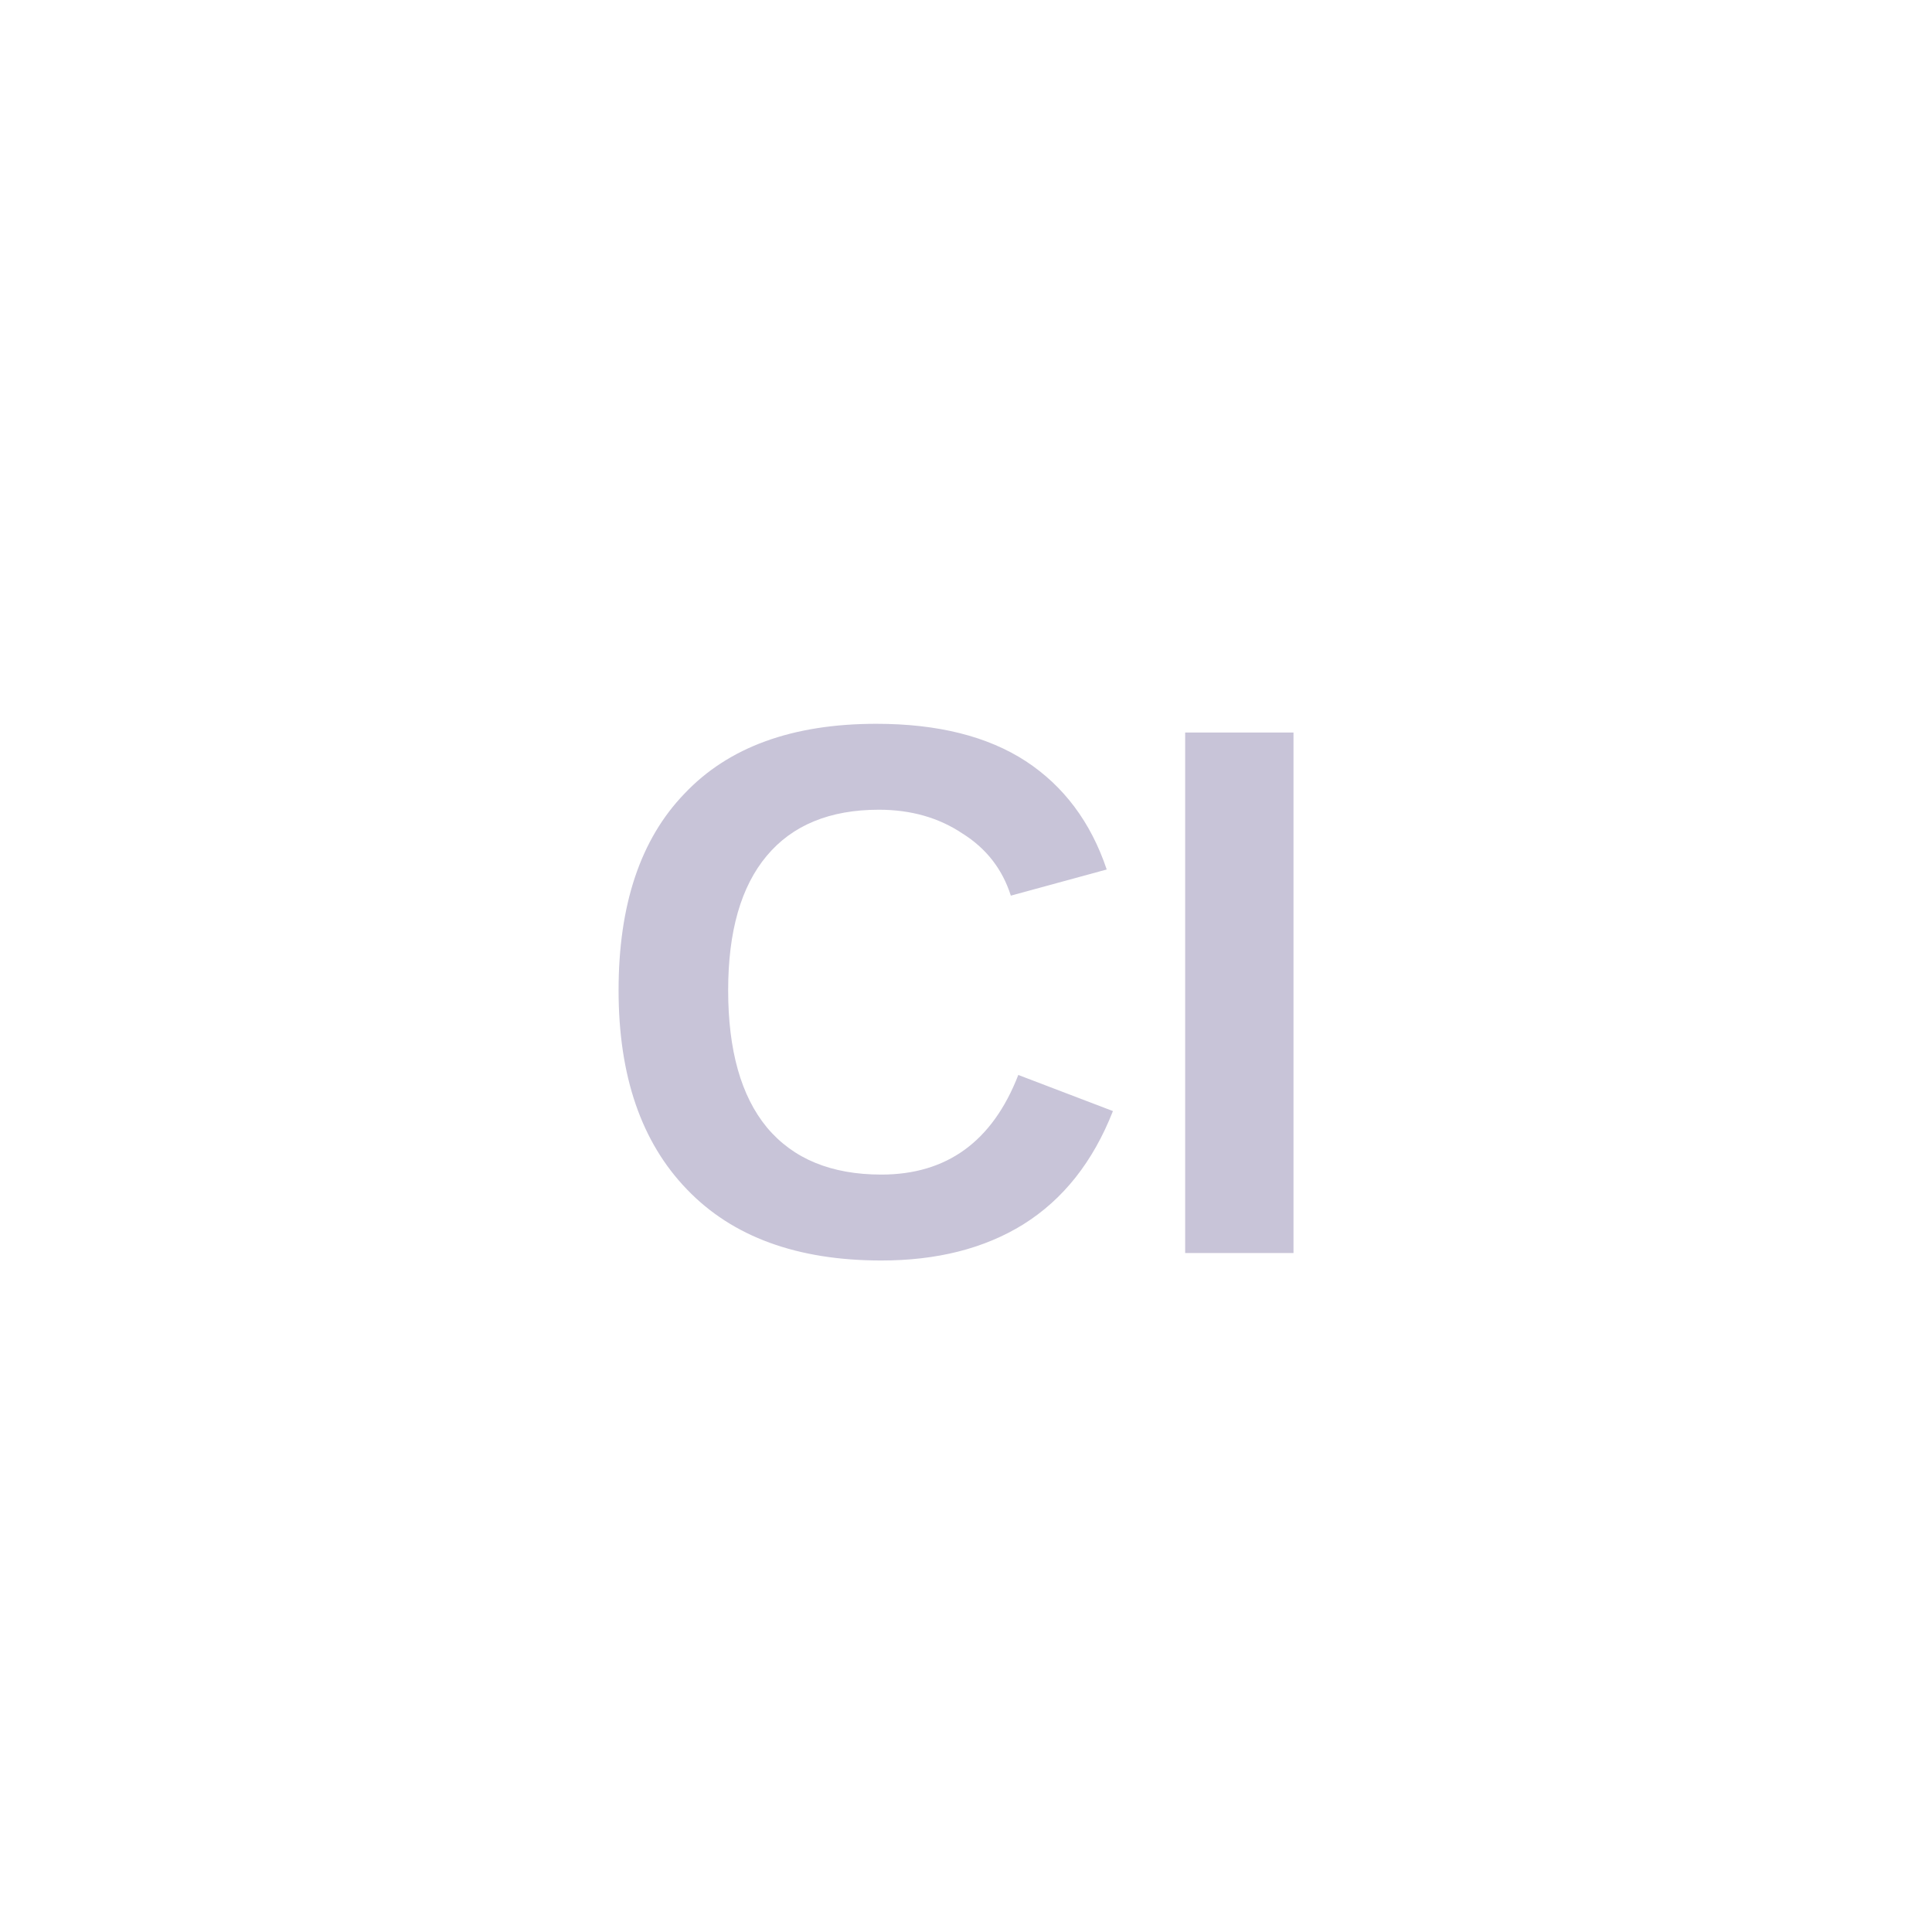
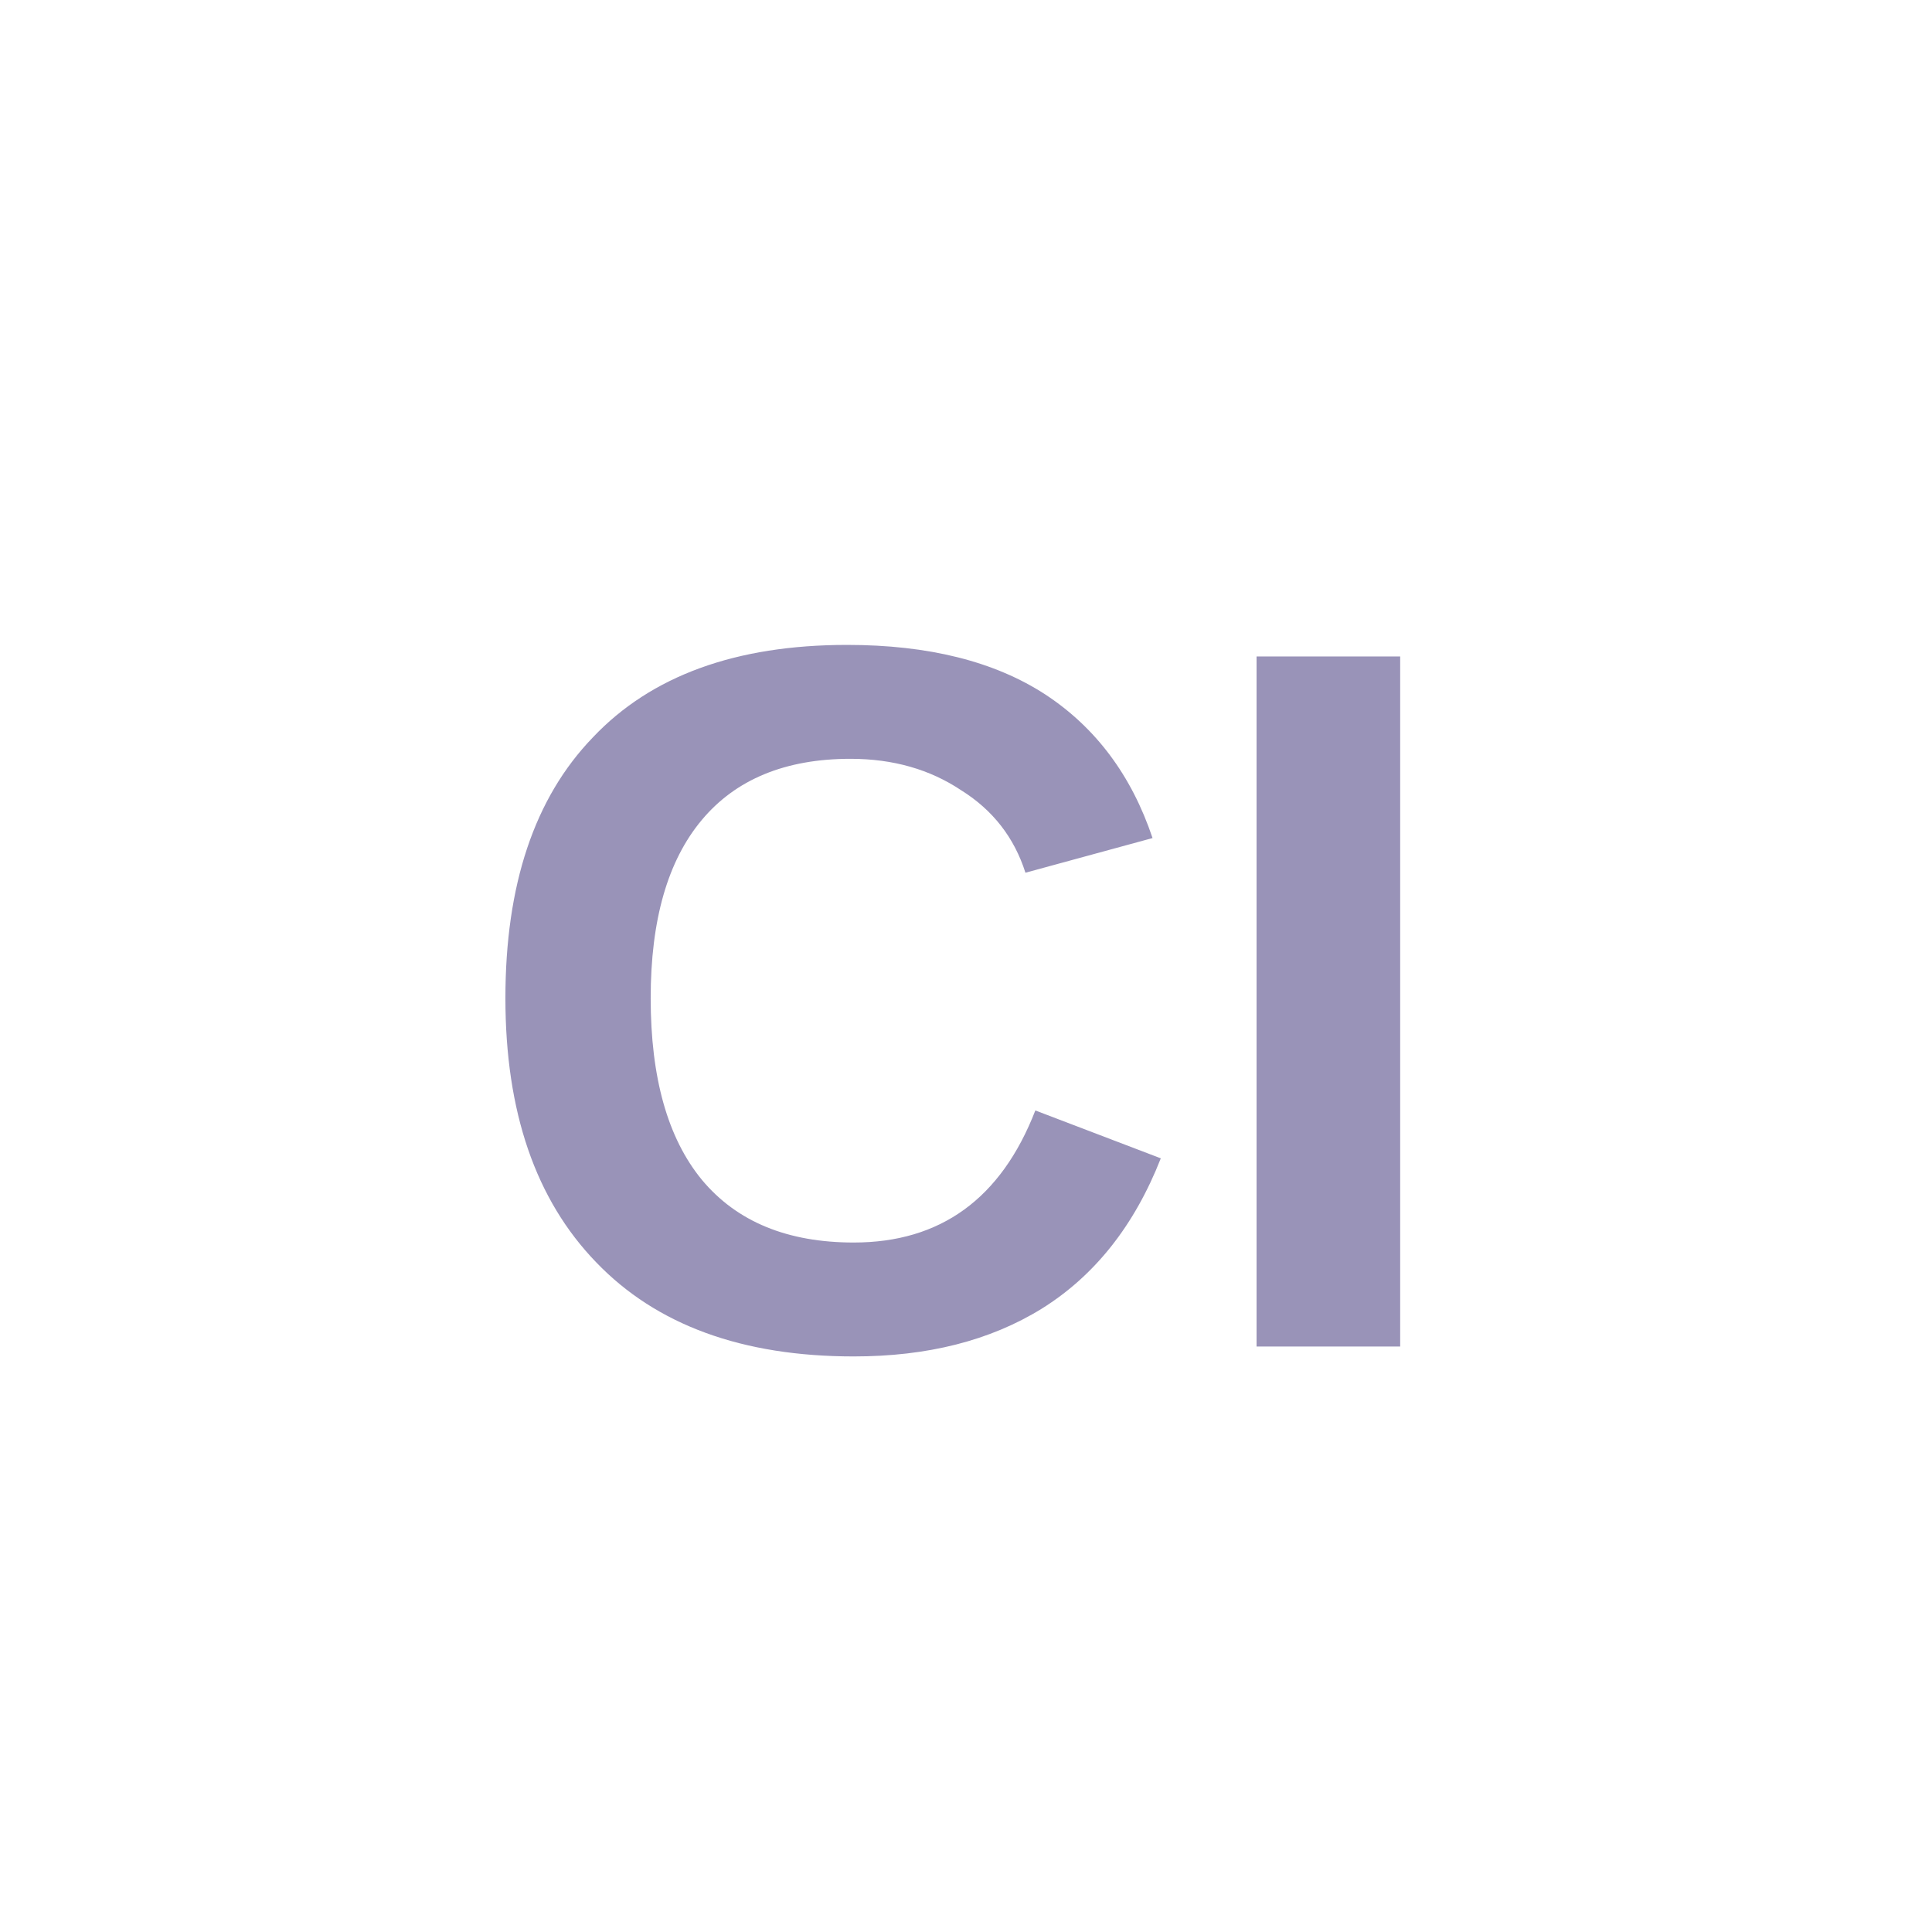
<svg xmlns="http://www.w3.org/2000/svg" viewBox="0 0 32 32">
-   <g transform="translate(16,16) scale(1.32)">
-     <text x="0" y="3.6" text-anchor="middle" font-family="Segoe UI, Arial, sans-serif" font-weight="800" font-size="9.5" fill="#C8C4D8" stroke="#C8C4D8" stroke-width="0" paint-order="stroke fill">CI</text>
+   <g transform="translate(16,16) scale(1.75)">
+     <text x="0" y="3.6" text-anchor="middle" font-family="Segoe UI, Arial, sans-serif" font-weight="800" font-size="9.5" fill="#9993B8" stroke="#9993B8" stroke-width="0" paint-order="stroke fill">CI</text>
  </g>
</svg>
